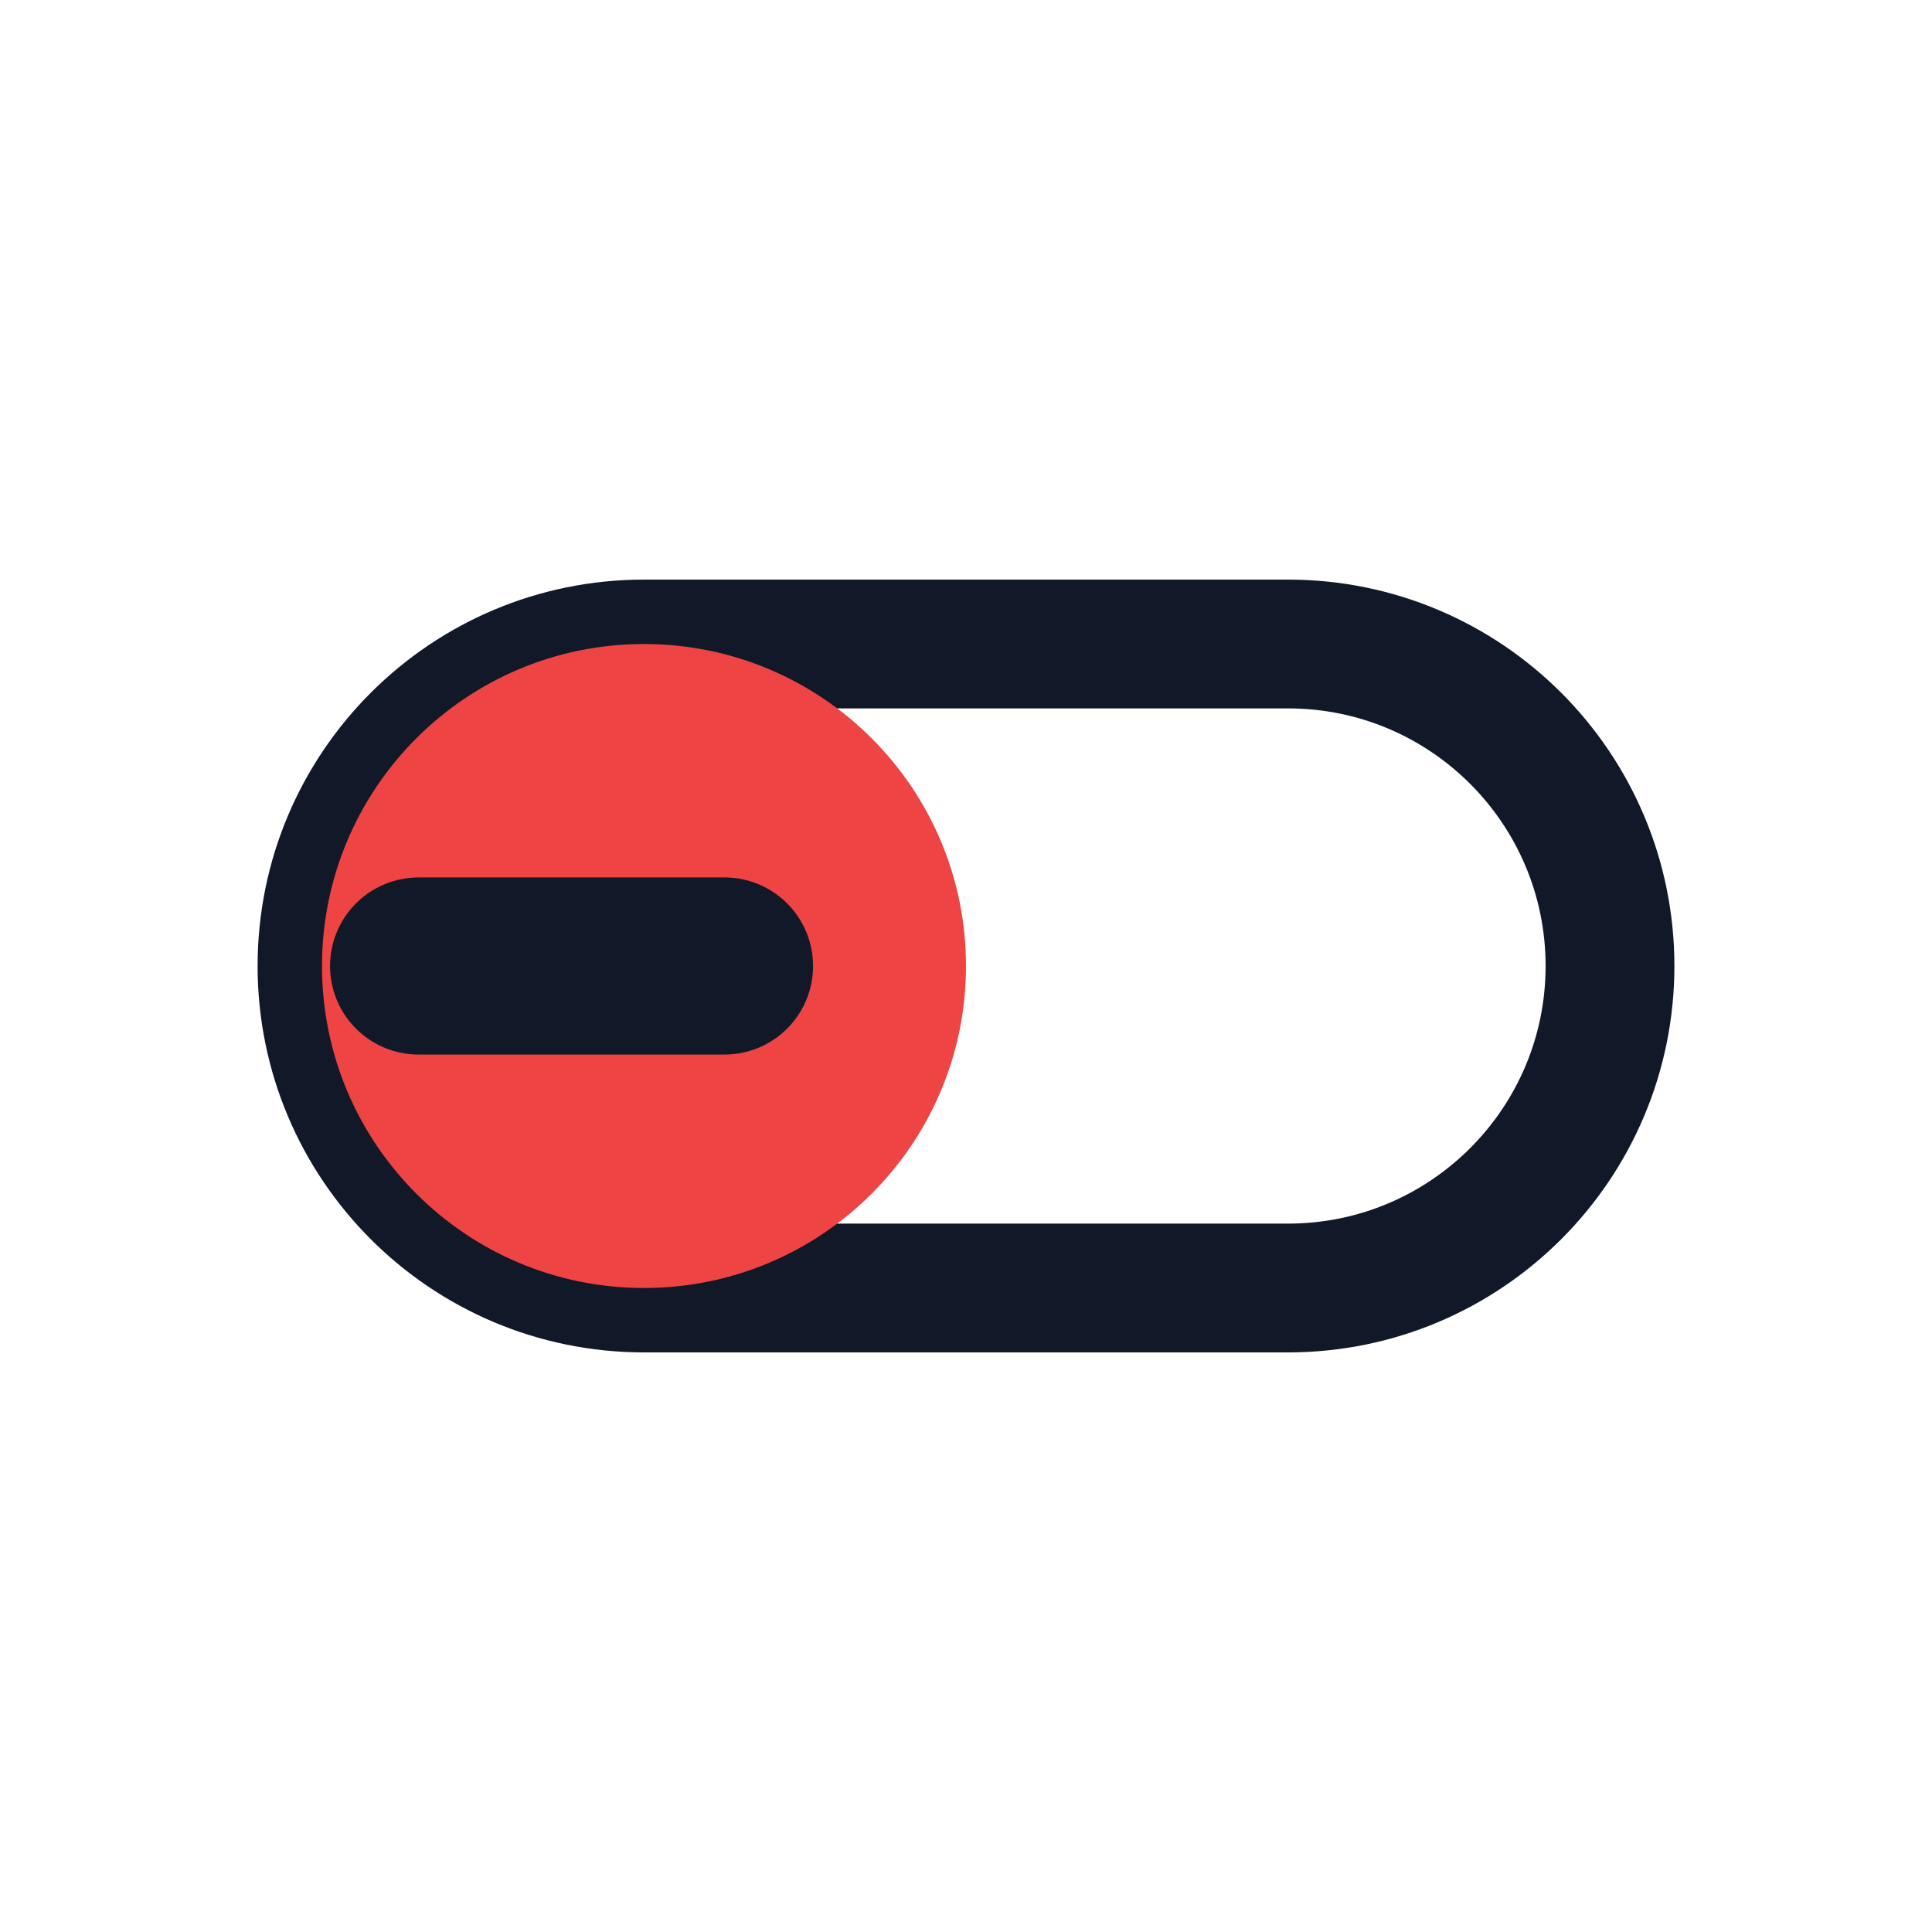
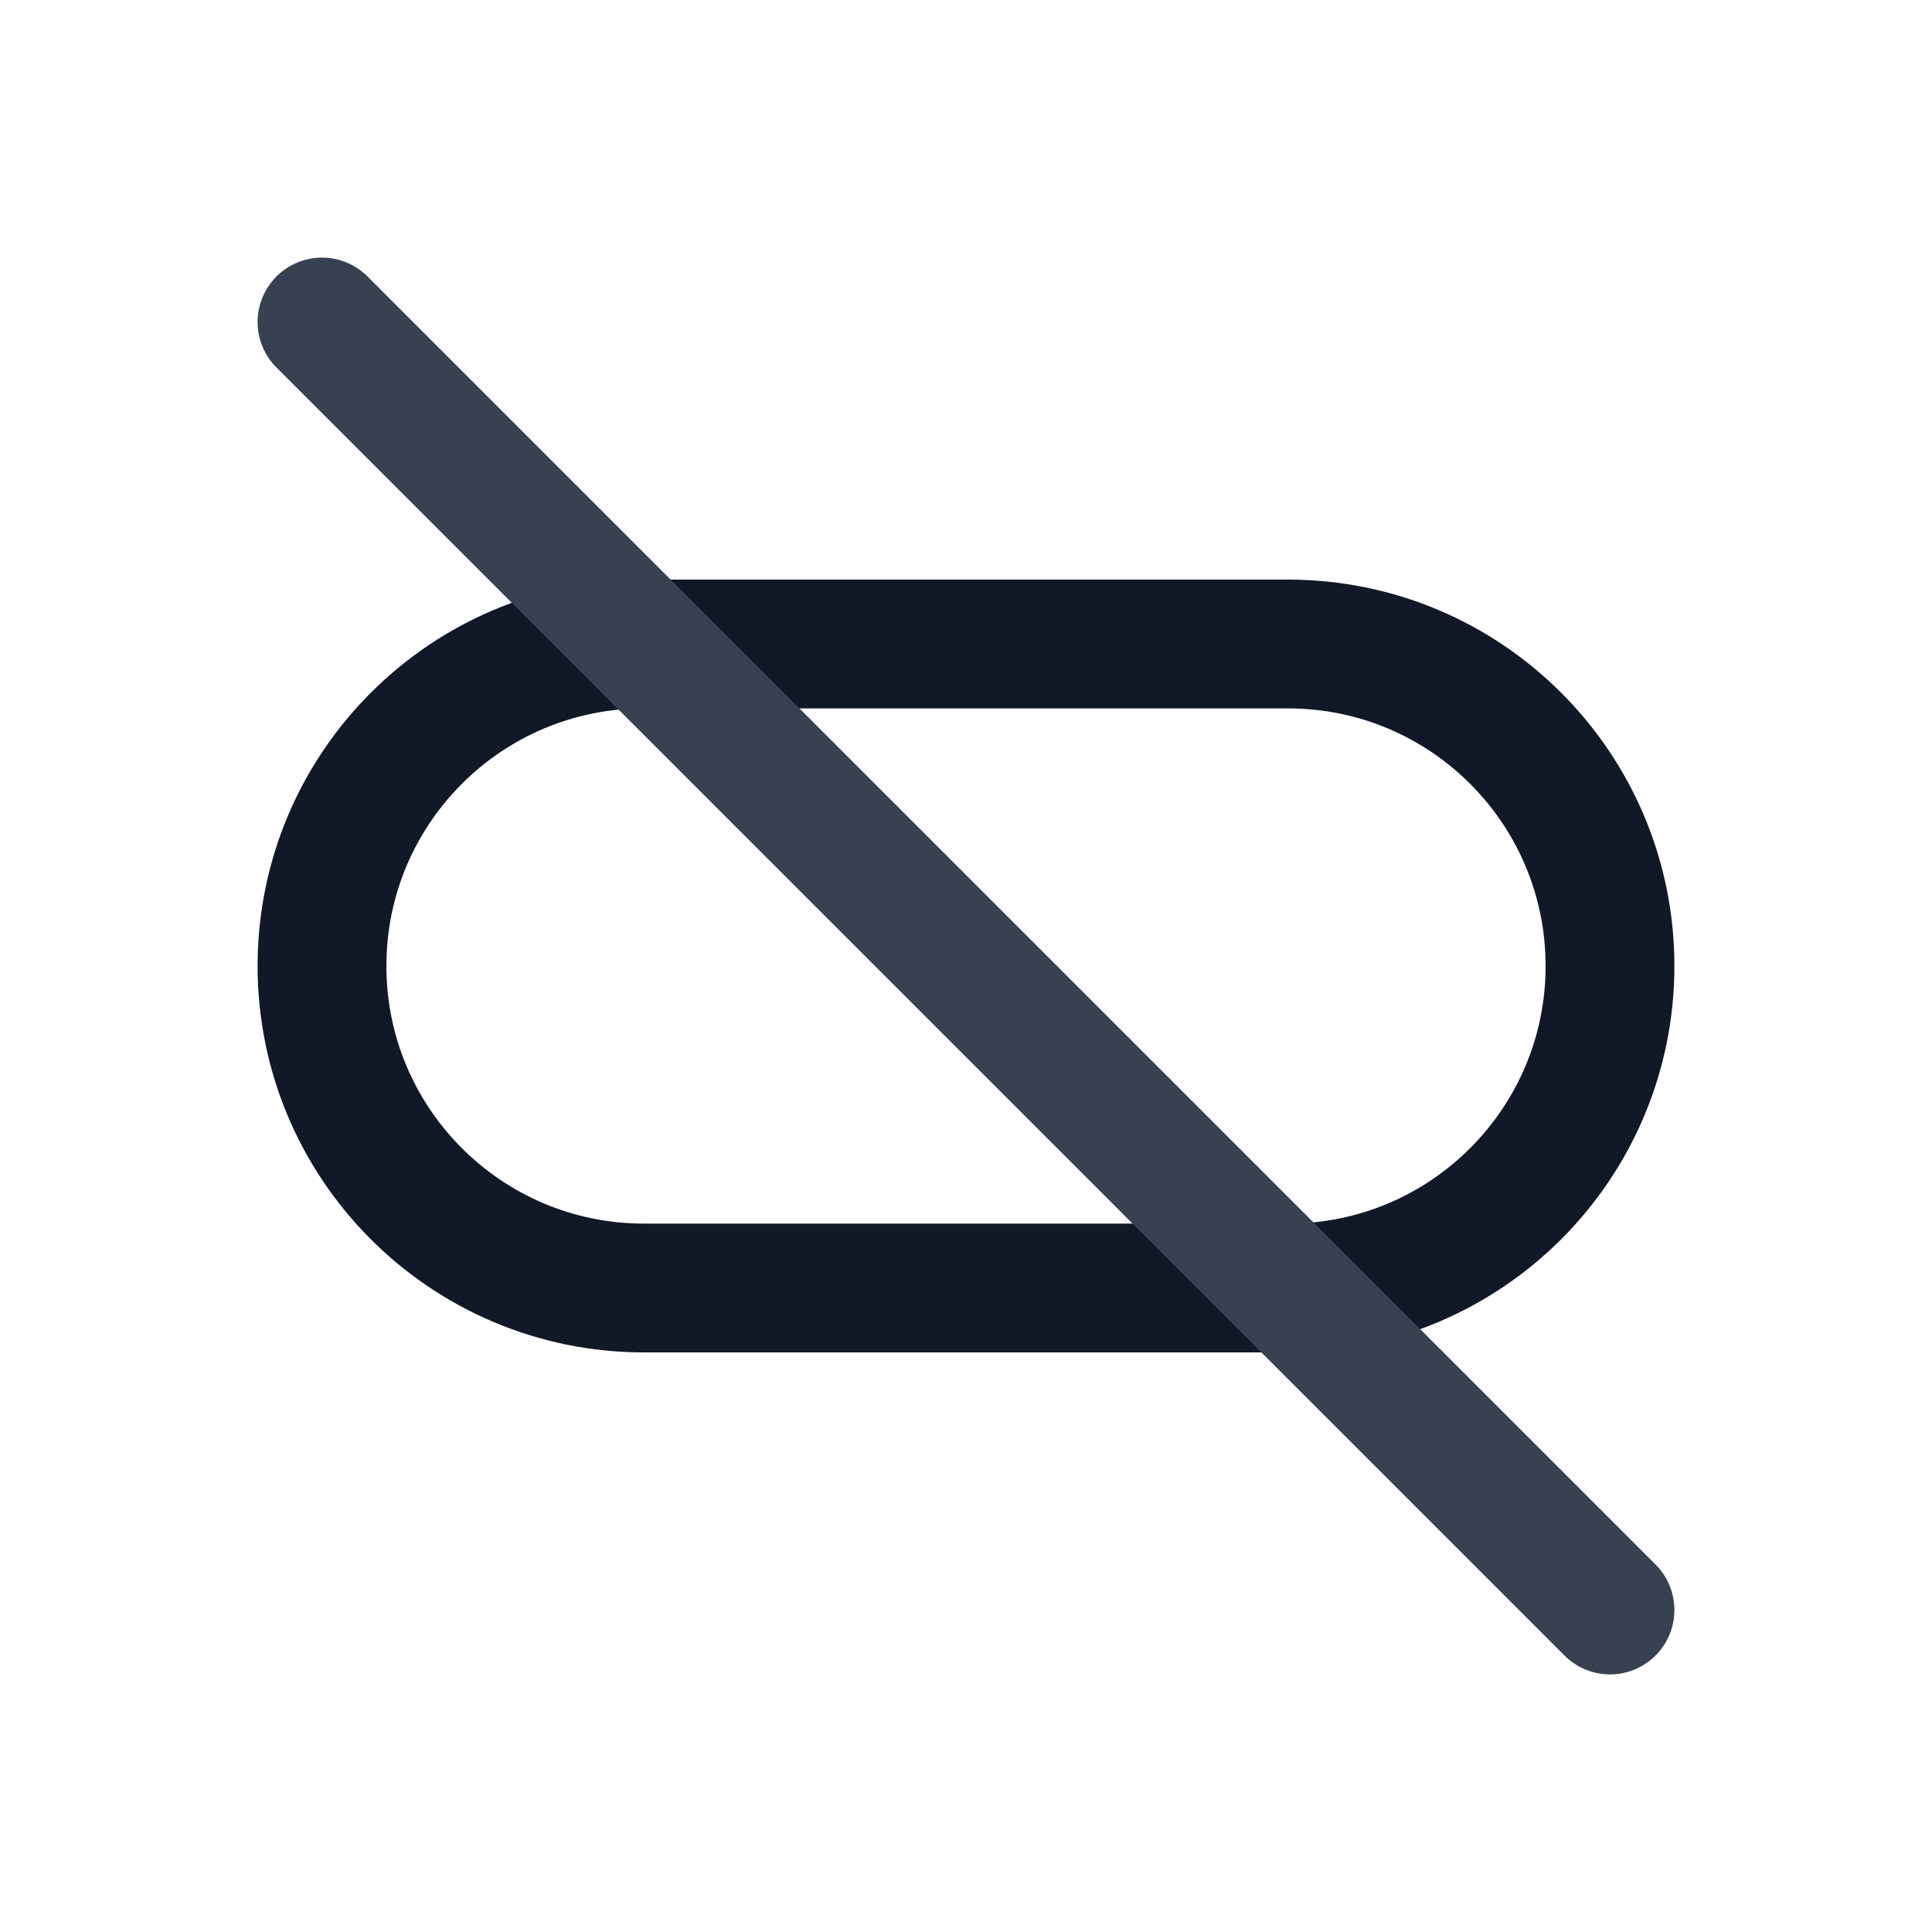
<svg xmlns="http://www.w3.org/2000/svg" width="24" height="24" viewBox="0 0 24 24">
-   <defs>
-     <clipPath id="halfL">
-       <rect x="4" y="8" width="8" height="8" rx="4" />
-     </clipPath>
-   </defs>
  <rect x="4" y="8" width="16" height="8" rx="4" fill="none" stroke="#111827" stroke-width="1.6" />
-   <g clip-path="url(#halfL)">
-     <rect x="4" y="8" width="16" height="8" rx="4" fill="#EF4444" />
-   </g>
-   <line x1="5.2" y1="12" x2="9.0" y2="12" stroke="#111827" stroke-width="2.2" stroke-linecap="round" />
+   <line x1="4" y1="4" x2="20" y2="20" stroke="#374151" stroke-width="1.6" stroke-linecap="round" />
</svg>
